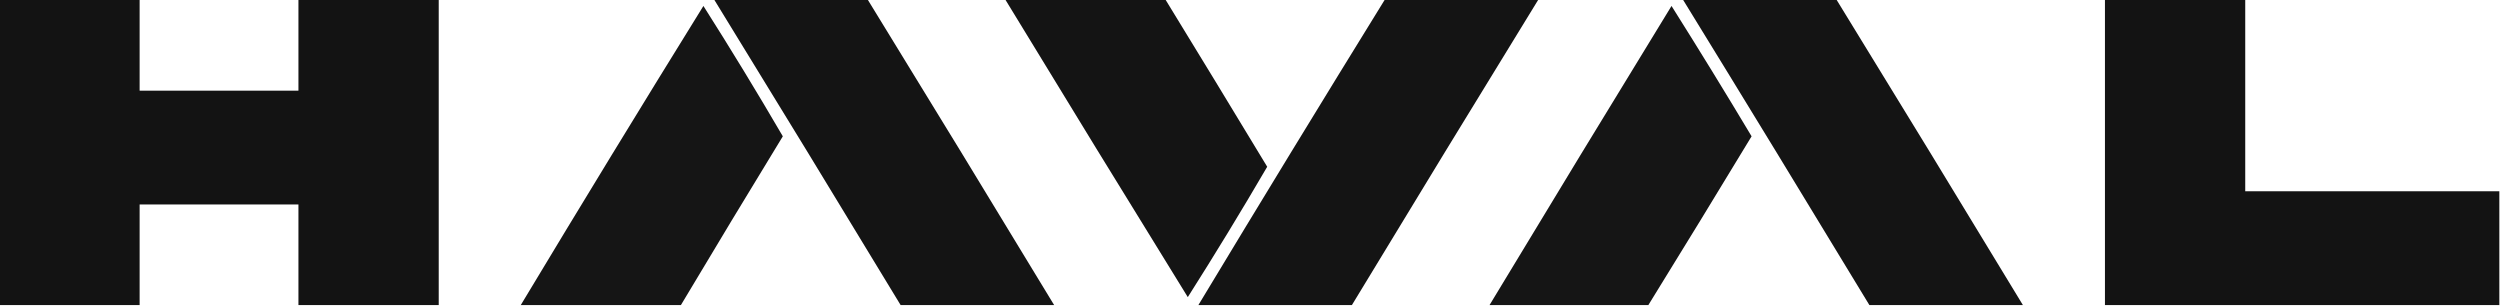
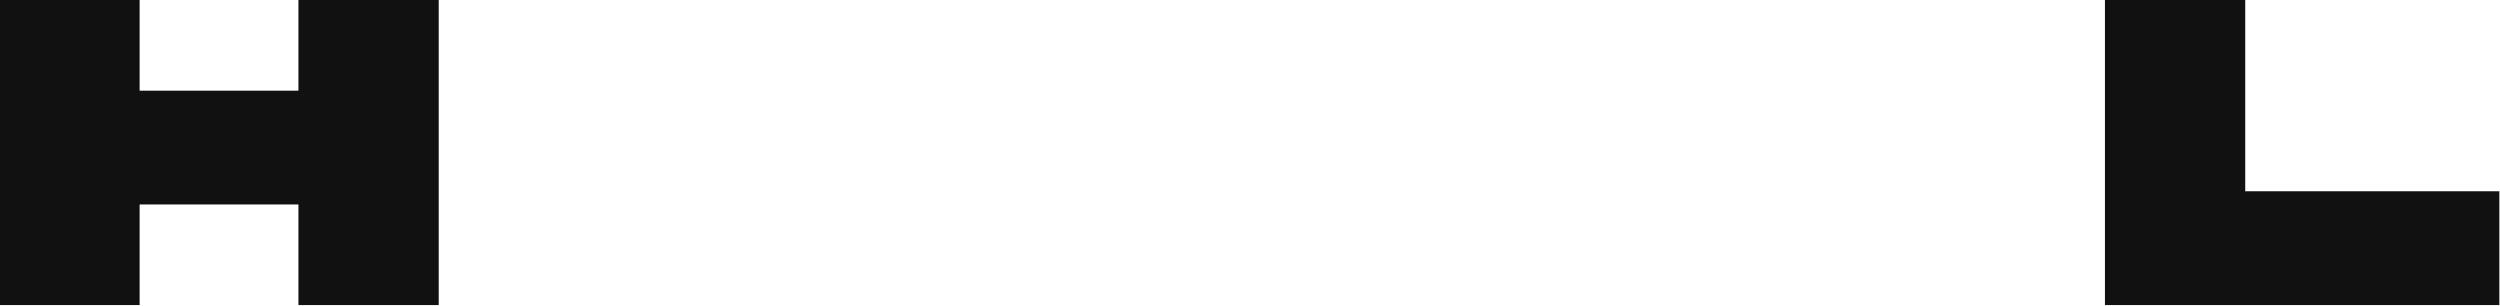
- <svg xmlns="http://www.w3.org/2000/svg" version="1.1" width="1889px" height="231px" style="shape-rendering:geometricPrecision; text-rendering:geometricPrecision; image-rendering:optimizeQuality; fill-rule:evenodd; clip-rule:evenodd">
+ <svg xmlns="http://www.w3.org/2000/svg" version="1.1" width="1889px" height="231px" viewBox="0 0 1889 231" style="shape-rendering:geometricPrecision; fill-rule:evenodd; clip-rule:evenodd">
  <g>
-     <path style="opacity:0.992" fill="#111111" d="M -0.5,-0.5 C 34.833,-0.5 70.167,-0.5 105.5,-0.5C 105.5,22.5 105.5,45.5 105.5,68.5C 145.5,68.5 185.5,68.5 225.5,68.5C 225.5,45.5 225.5,22.5 225.5,-0.5C 260.833,-0.5 296.167,-0.5 331.5,-0.5C 331.5,76.5 331.5,153.5 331.5,230.5C 296.167,230.5 260.833,230.5 225.5,230.5C 225.5,205.167 225.5,179.833 225.5,154.5C 185.5,154.5 145.5,154.5 105.5,154.5C 105.5,179.833 105.5,205.167 105.5,230.5C 70.167,230.5 34.833,230.5 -0.5,230.5C -0.5,153.5 -0.5,76.5 -0.5,-0.5 Z" />
+     <path style="opacity:1" fill="#111111" d="M -0.5,-0.5 C 34.833,-0.5 70.167,-0.5 105.5,-0.5C 105.5,22.5 105.5,45.5 105.5,68.5C 145.5,68.5 185.5,68.5 225.5,68.5C 225.5,45.5 225.5,22.5 225.5,-0.5C 260.833,-0.5 296.167,-0.5 331.5,-0.5C 331.5,76.5 331.5,153.5 331.5,230.5C 296.167,230.5 260.833,230.5 225.5,230.5C 225.5,205.167 225.5,179.833 225.5,154.5C 185.5,154.5 145.5,154.5 105.5,154.5C 105.5,179.833 105.5,205.167 105.5,230.5C 70.167,230.5 34.833,230.5 -0.5,230.5C -0.5,153.5 -0.5,76.5 -0.5,-0.5 Z" />
  </g>
  <g>
-     <path style="opacity:0.986" fill="#111111" d="M 539.5,-0.5 C 578.167,-0.5 616.833,-0.5 655.5,-0.5C 702.762,76.361 749.762,153.361 796.5,230.5C 757.833,230.5 719.167,230.5 680.5,230.5C 633.762,153.361 586.762,76.361 539.5,-0.5 Z" />
-   </g>
-   <g>
-     <path style="opacity:0.987" fill="#111111" d="M 759.5,-0.5 C 799.833,-0.5 840.167,-0.5 880.5,-0.5C 906.288,41.572 931.954,83.739 957.5,126C 938.111,159.218 918.111,192.052 897.5,224.5C 851.238,149.639 805.238,74.639 759.5,-0.5 Z" />
-   </g>
-   <g>
-     <path style="opacity:0.986" fill="#111111" d="M 1046.5,-0.5 C 1085.17,-0.5 1123.83,-0.5 1162.5,-0.5C 1115.24,76.361 1068.24,153.361 1021.5,230.5C 982.833,230.5 944.167,230.5 905.5,230.5C 952.076,153.254 999.076,76.254 1046.5,-0.5 Z" />
-   </g>
-   <g>
-     <path style="opacity:0.986" fill="#111111" d="M 1271.5,-0.5 C 1310.17,-0.5 1348.83,-0.5 1387.5,-0.5C 1434.76,76.361 1481.76,153.361 1528.5,230.5C 1489.83,230.5 1451.17,230.5 1412.5,230.5C 1365.75,153.333 1318.75,76.333 1271.5,-0.5 Z" />
-   </g>
-   <g>
-     <path style="opacity:0.992" fill="#111111" d="M 1590.5,-0.5 C 1625.83,-0.5 1661.17,-0.5 1696.5,-0.5C 1696.5,47.833 1696.5,96.167 1696.5,144.5C 1760.5,144.5 1824.5,144.5 1888.5,144.5C 1888.5,173.167 1888.5,201.833 1888.5,230.5C 1789.17,230.5 1689.83,230.5 1590.5,230.5C 1590.5,153.5 1590.5,76.5 1590.5,-0.5 Z" />
-   </g>
-   <g>
-     <path style="opacity:0.983" fill="#111111" d="M 514.5,230.5 C 474.167,230.5 433.833,230.5 393.5,230.5C 438.976,154.889 484.976,79.555 531.5,4.5C 552.111,36.948 572.111,69.782 591.5,103C 565.596,145.393 539.93,187.893 514.5,230.5 Z" />
-   </g>
-   <g>
-     <path style="opacity:0.983" fill="#111111" d="M 1245.5,230.5 C 1205.5,230.5 1165.5,230.5 1125.5,230.5C 1171.06,155.056 1216.89,79.722 1263,4.5C 1283.55,37.099 1303.72,69.932 1323.5,103C 1297.69,145.639 1271.69,188.139 1245.5,230.5 Z" />
+     <path style="opacity:1" fill="#111111" d="M 1590.5,-0.5 C 1625.83,-0.5 1661.17,-0.5 1696.5,-0.5C 1696.5,47.833 1696.5,96.167 1696.5,144.5C 1760.5,144.5 1824.5,144.5 1888.5,144.5C 1888.5,173.167 1888.5,201.833 1888.5,230.5C 1789.17,230.5 1689.83,230.5 1590.5,230.5C 1590.5,153.5 1590.5,76.5 1590.5,-0.5 Z" />
  </g>
</svg>
